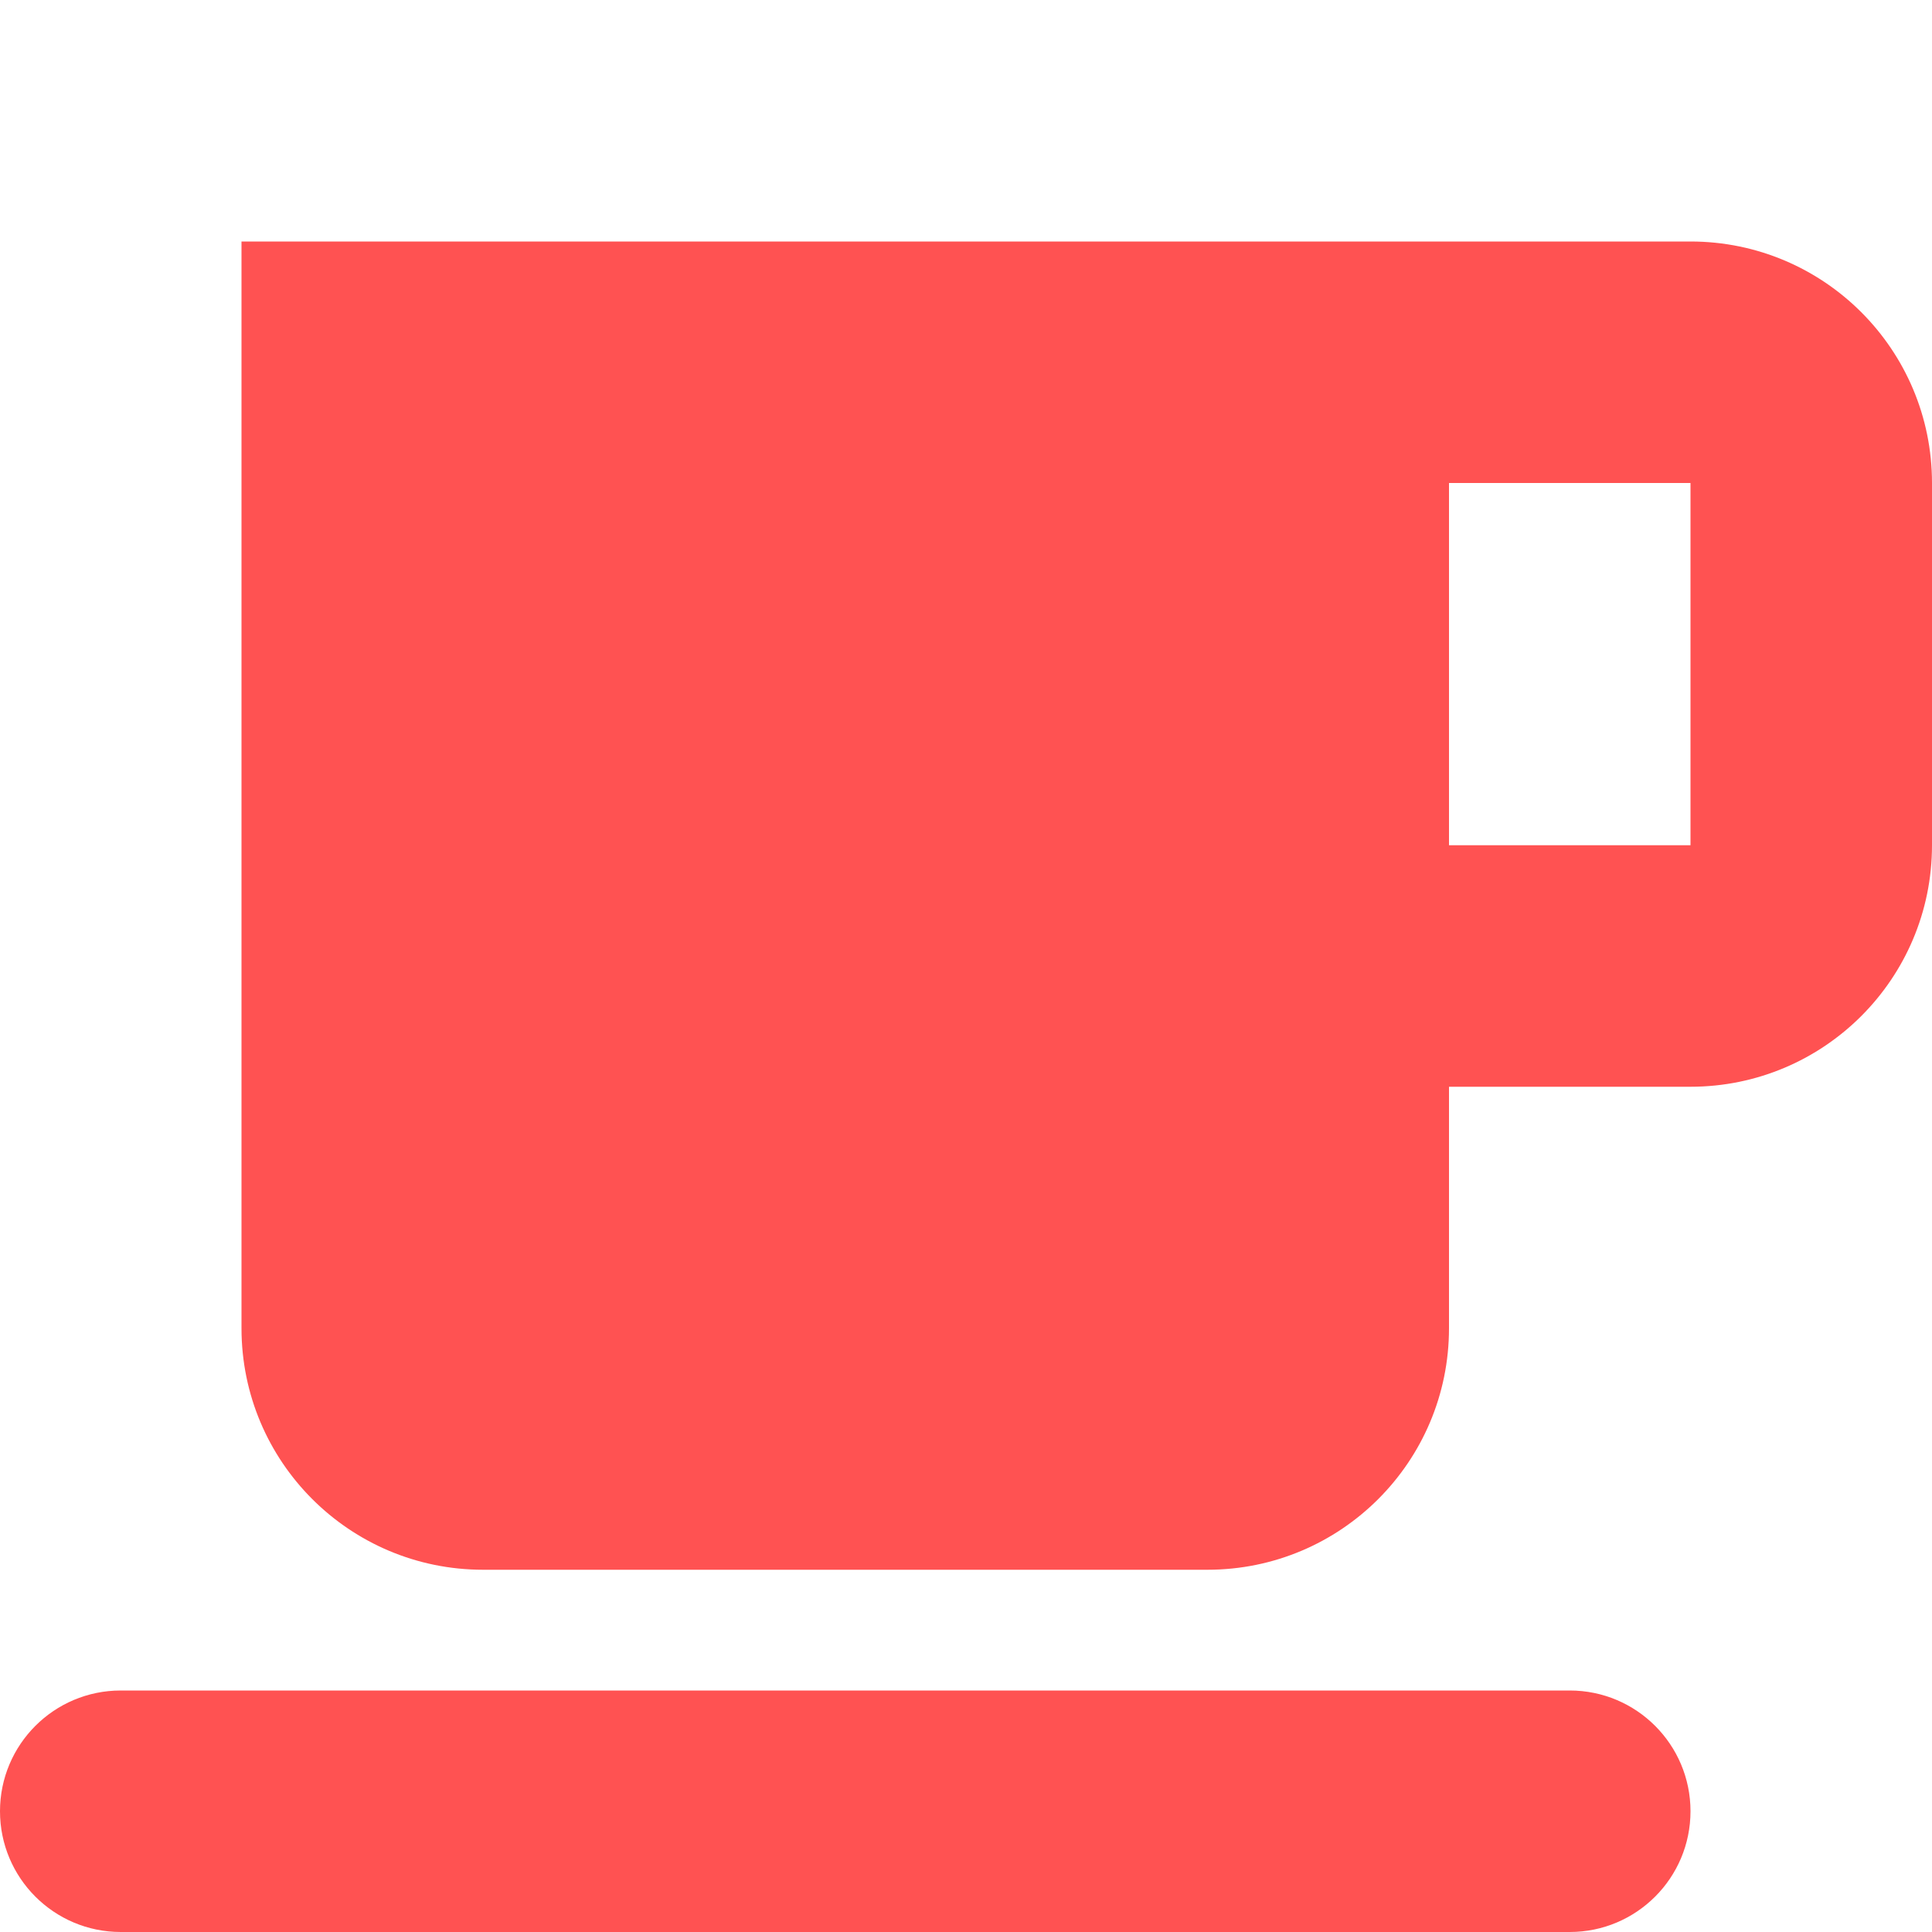
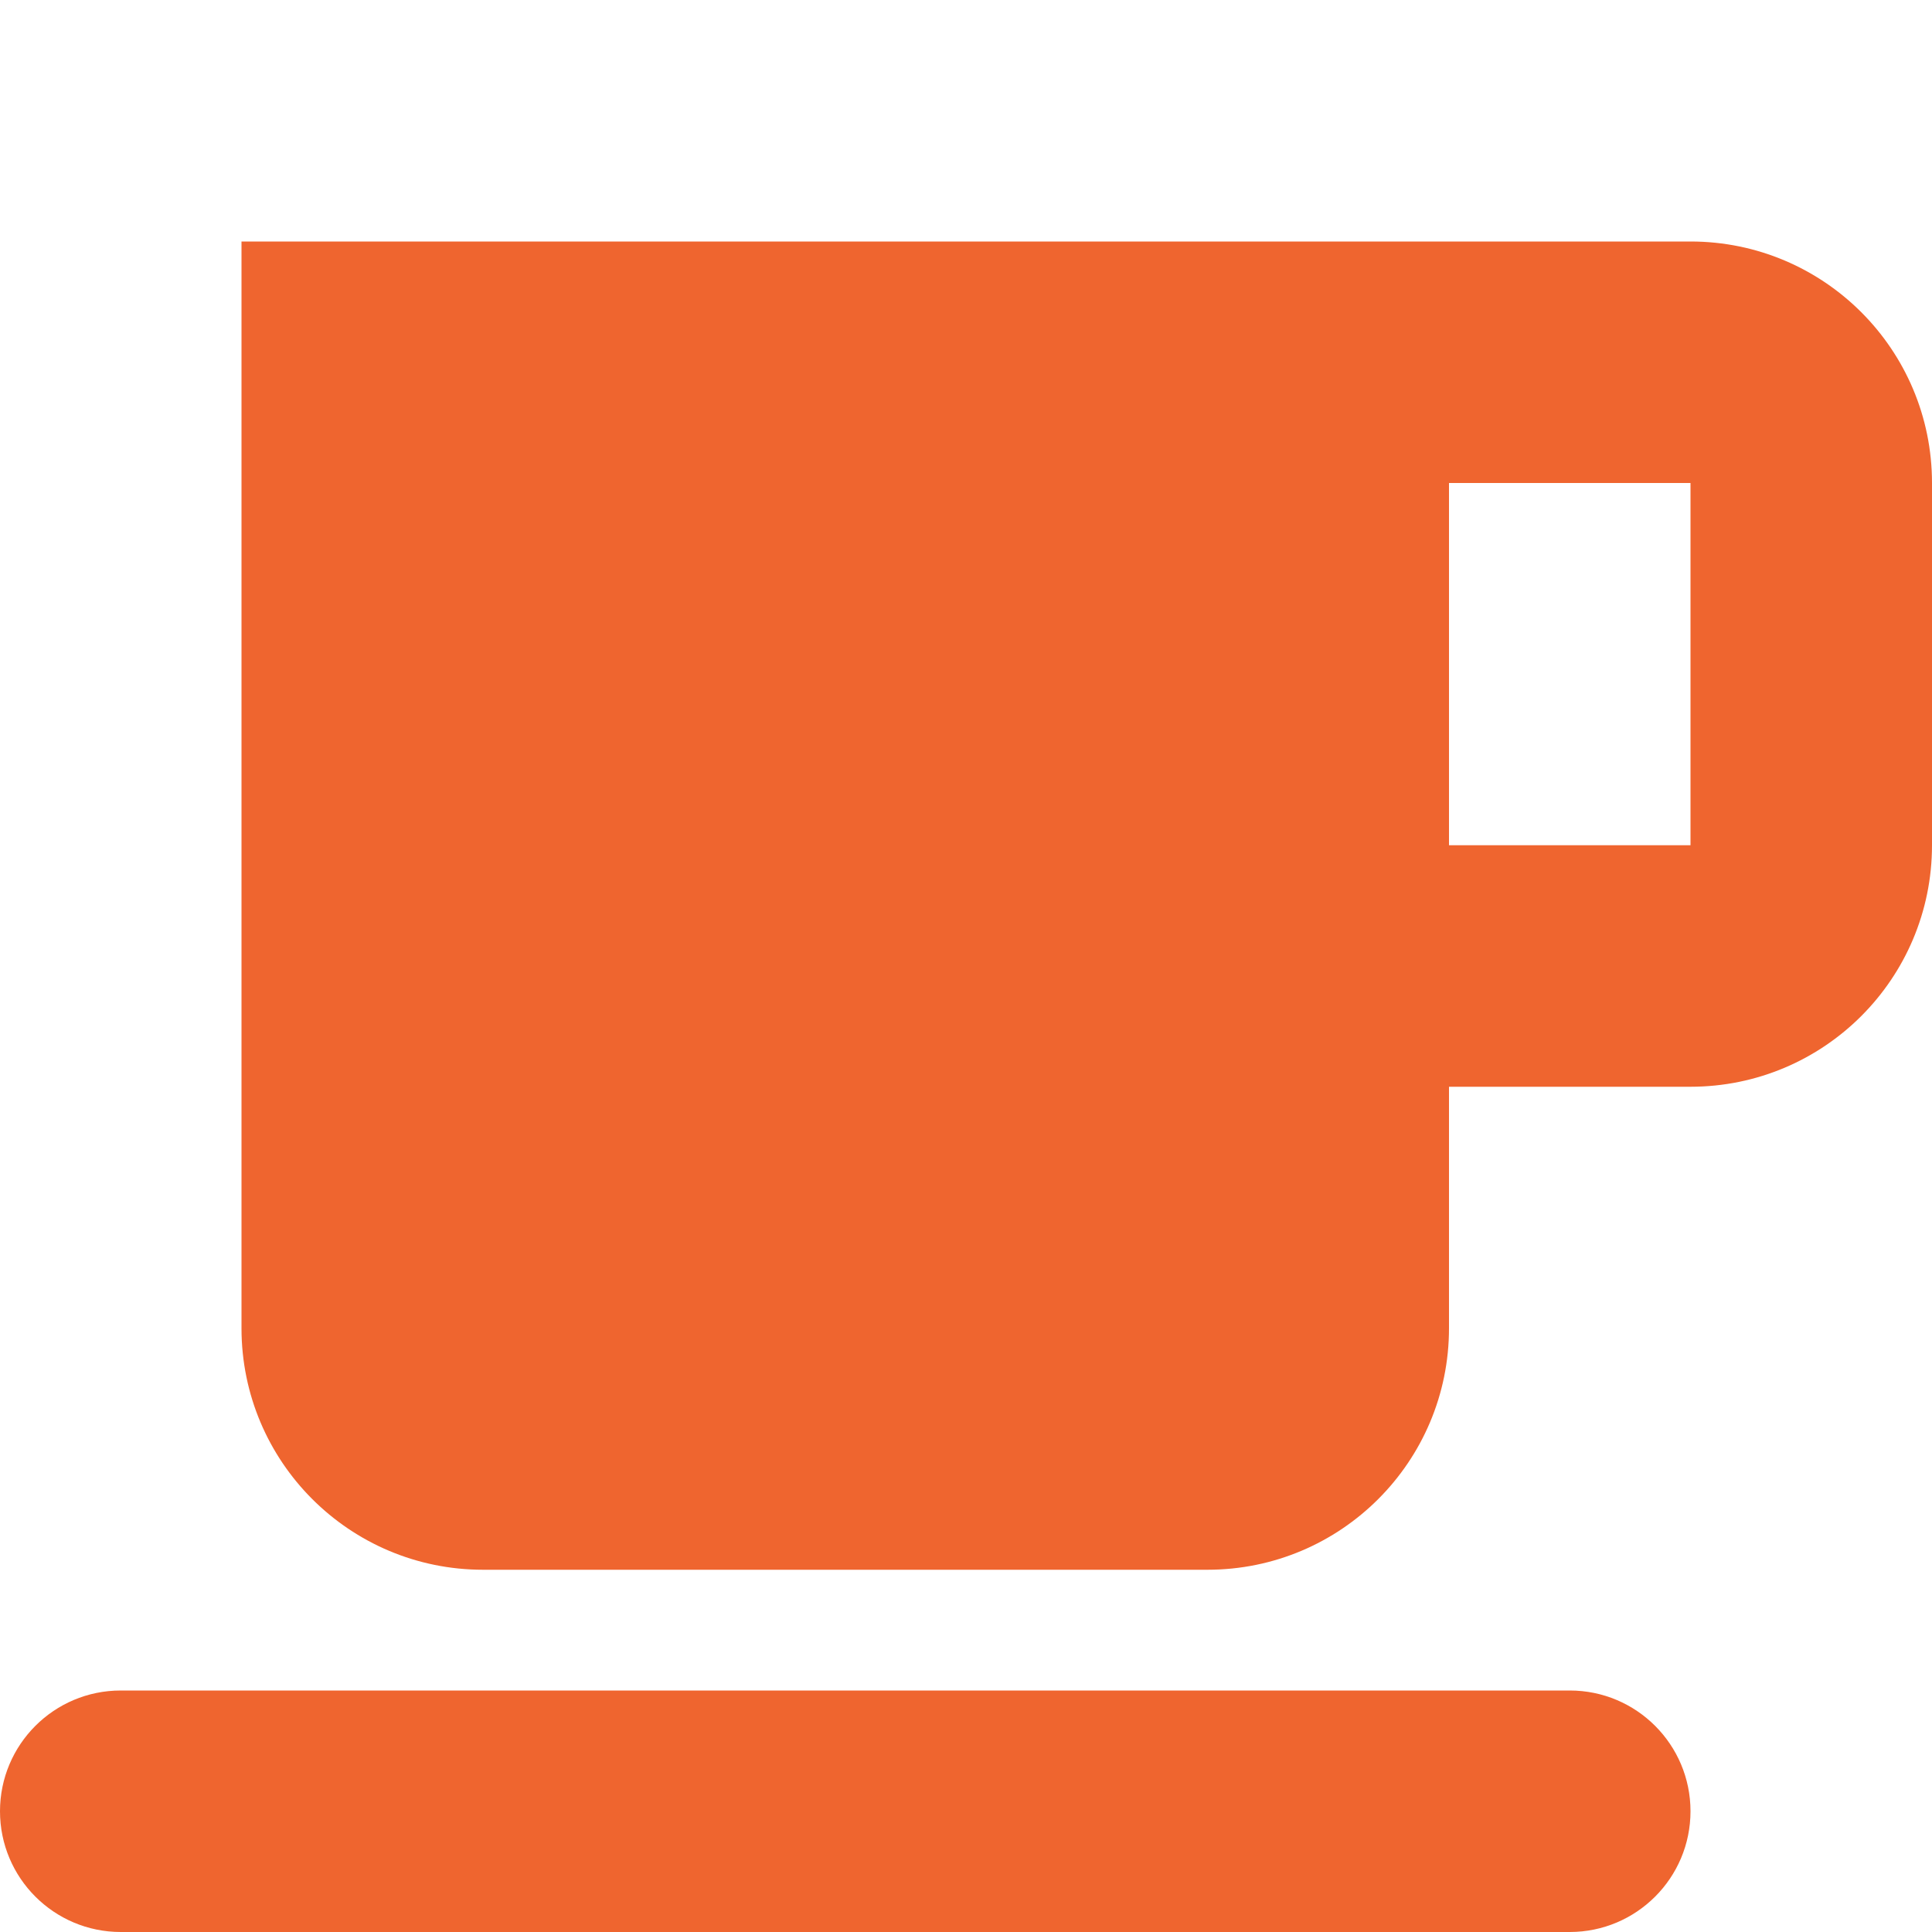
<svg xmlns="http://www.w3.org/2000/svg" width="16" height="16" viewBox="0 0 16 16" fill="none">
-   <rect y="14" width="14" height="2" rx="1" fill="#FF5252" />
-   <path fill-rule="evenodd" clip-rule="evenodd" d="M2 2V11C2 12.105 2.895 13 4 13H10C11.105 13 12 12.105 12 11V9H14C15.105 9 16 8.105 16 7V4C16 2.895 15.105 2 14 2H2ZM12 7V4H14V7H12Z" fill="#FF5252" />
+   <rect y="14" width="14" height="2" rx="1" fill="#EF652F" />
+   <path fill-rule="evenodd" clip-rule="evenodd" d="M2 2V11C2 12.105 2.895 13 4 13H10C11.105 13 12 12.105 12 11V9H14C15.105 9 16 8.105 16 7V4C16 2.895 15.105 2 14 2H2ZM12 7V4H14V7H12Z" fill="#EF652F" />
</svg>
